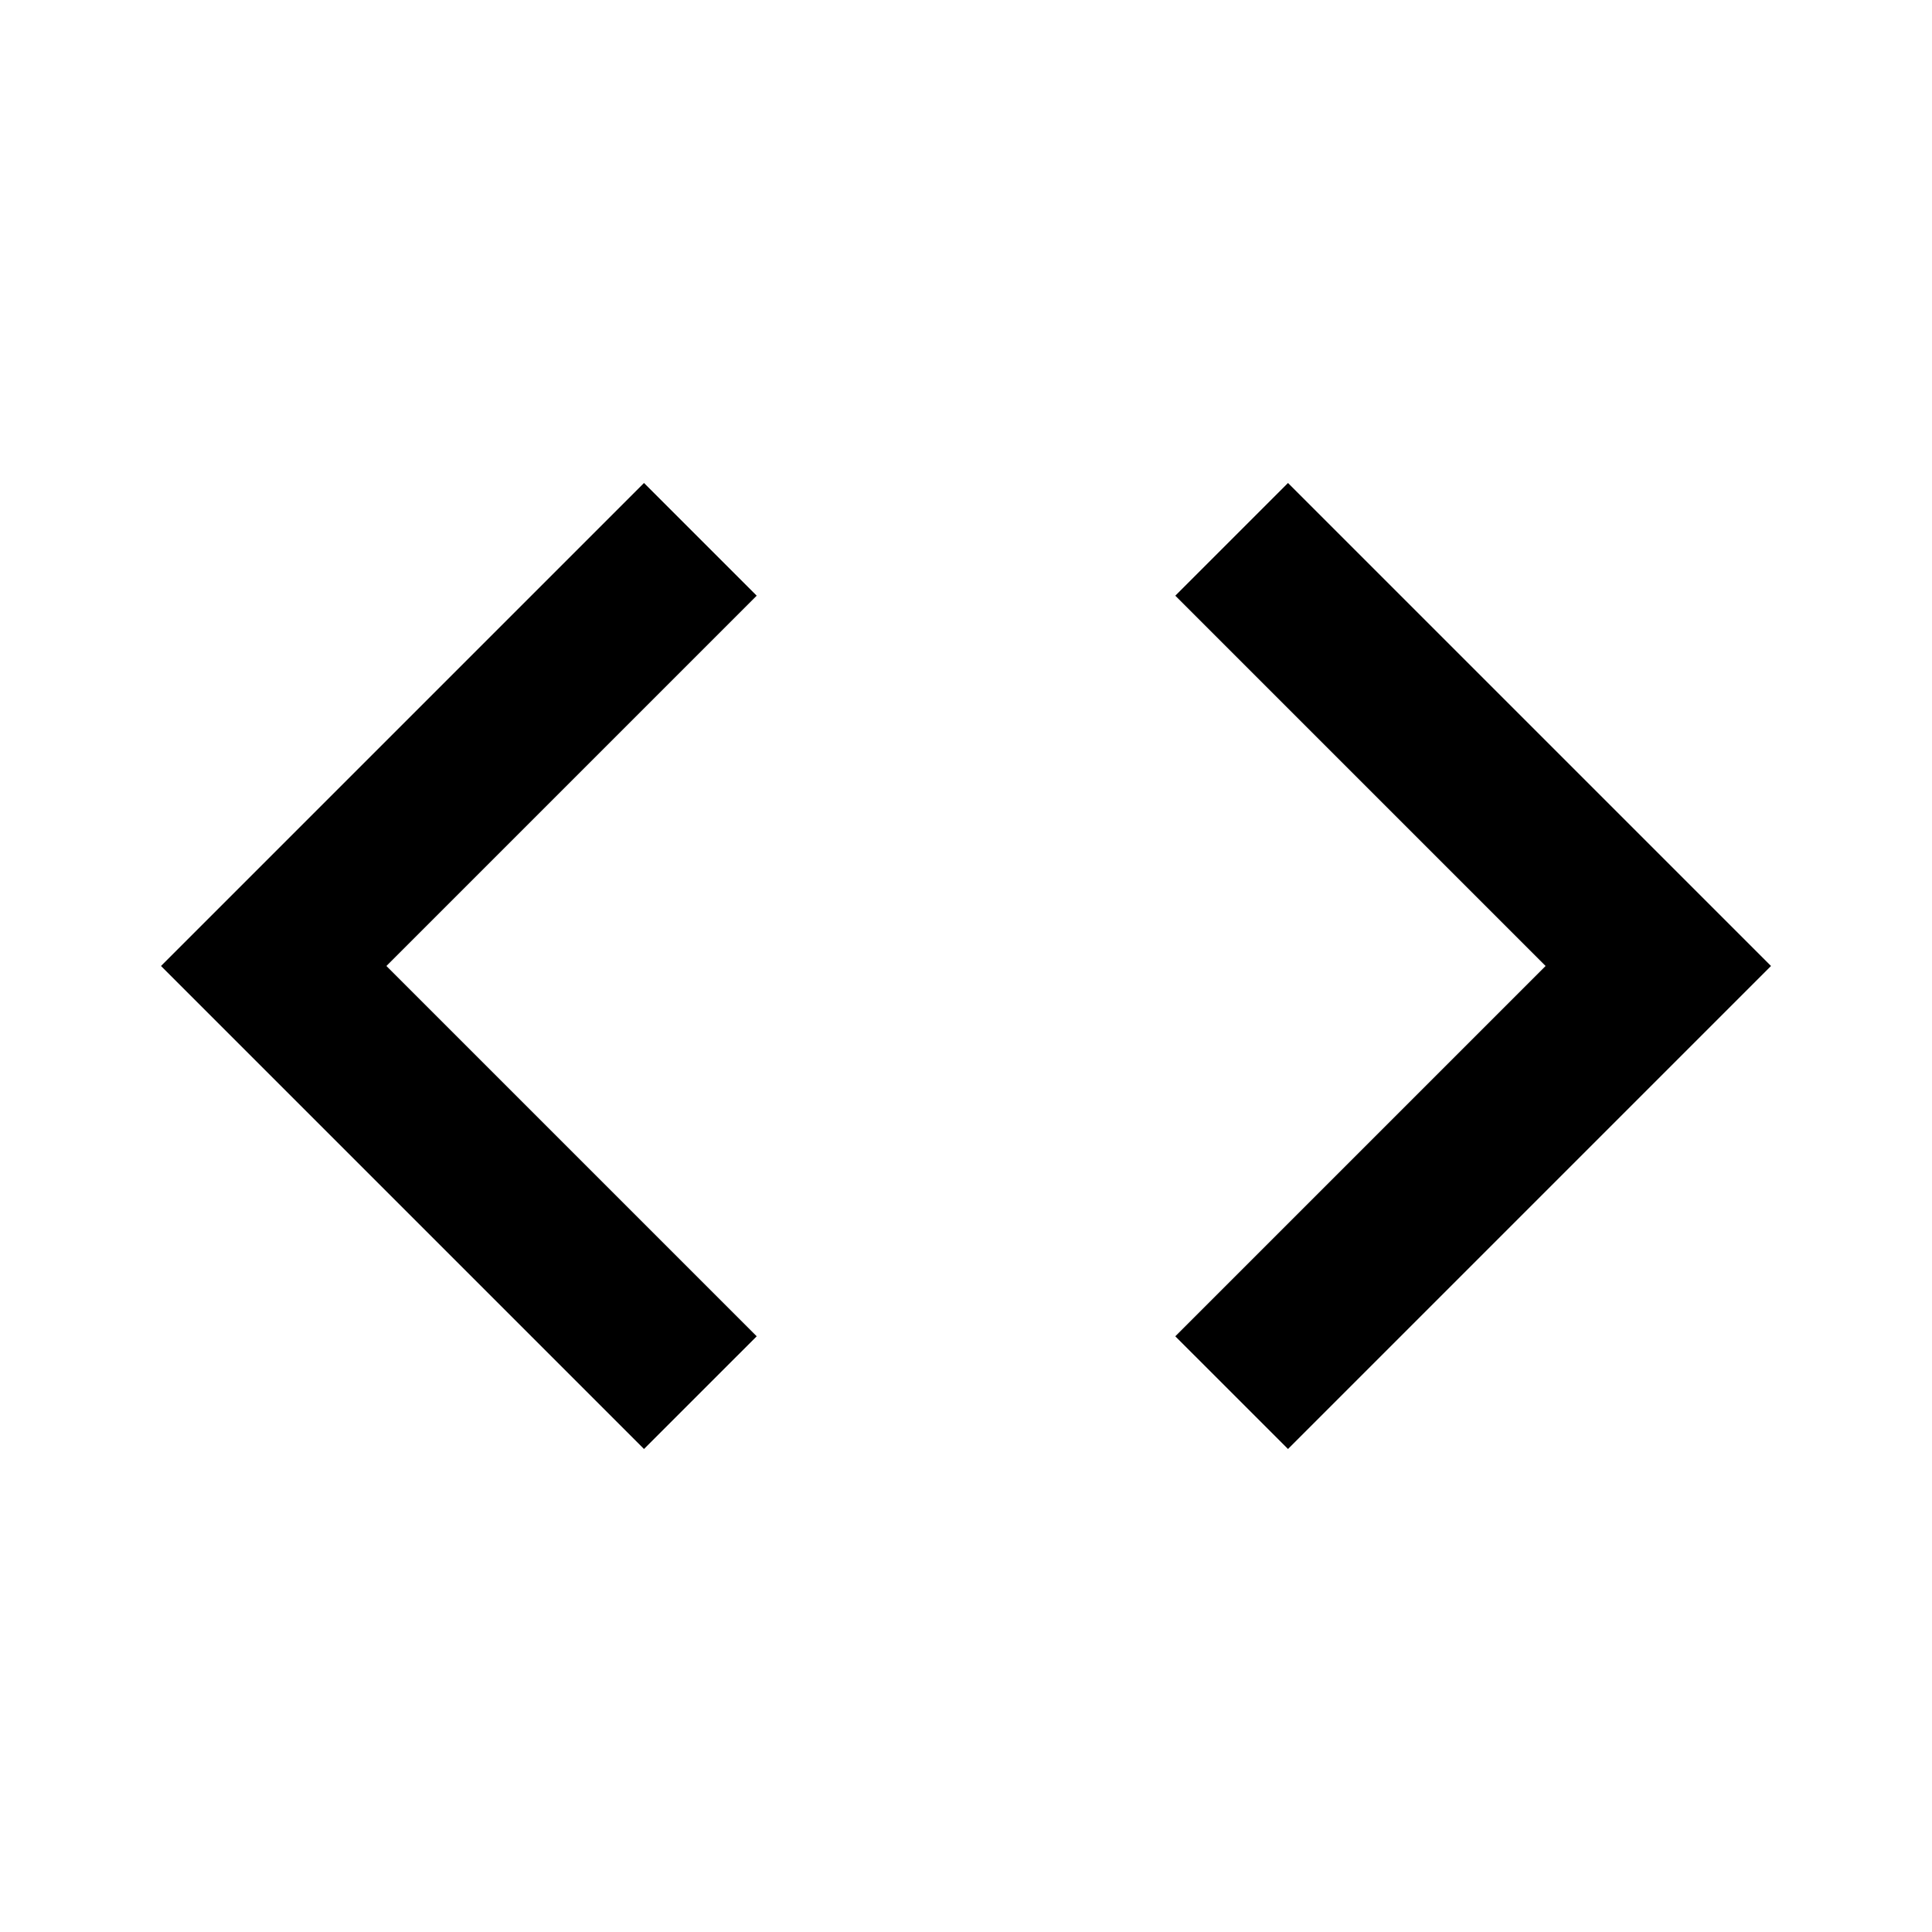
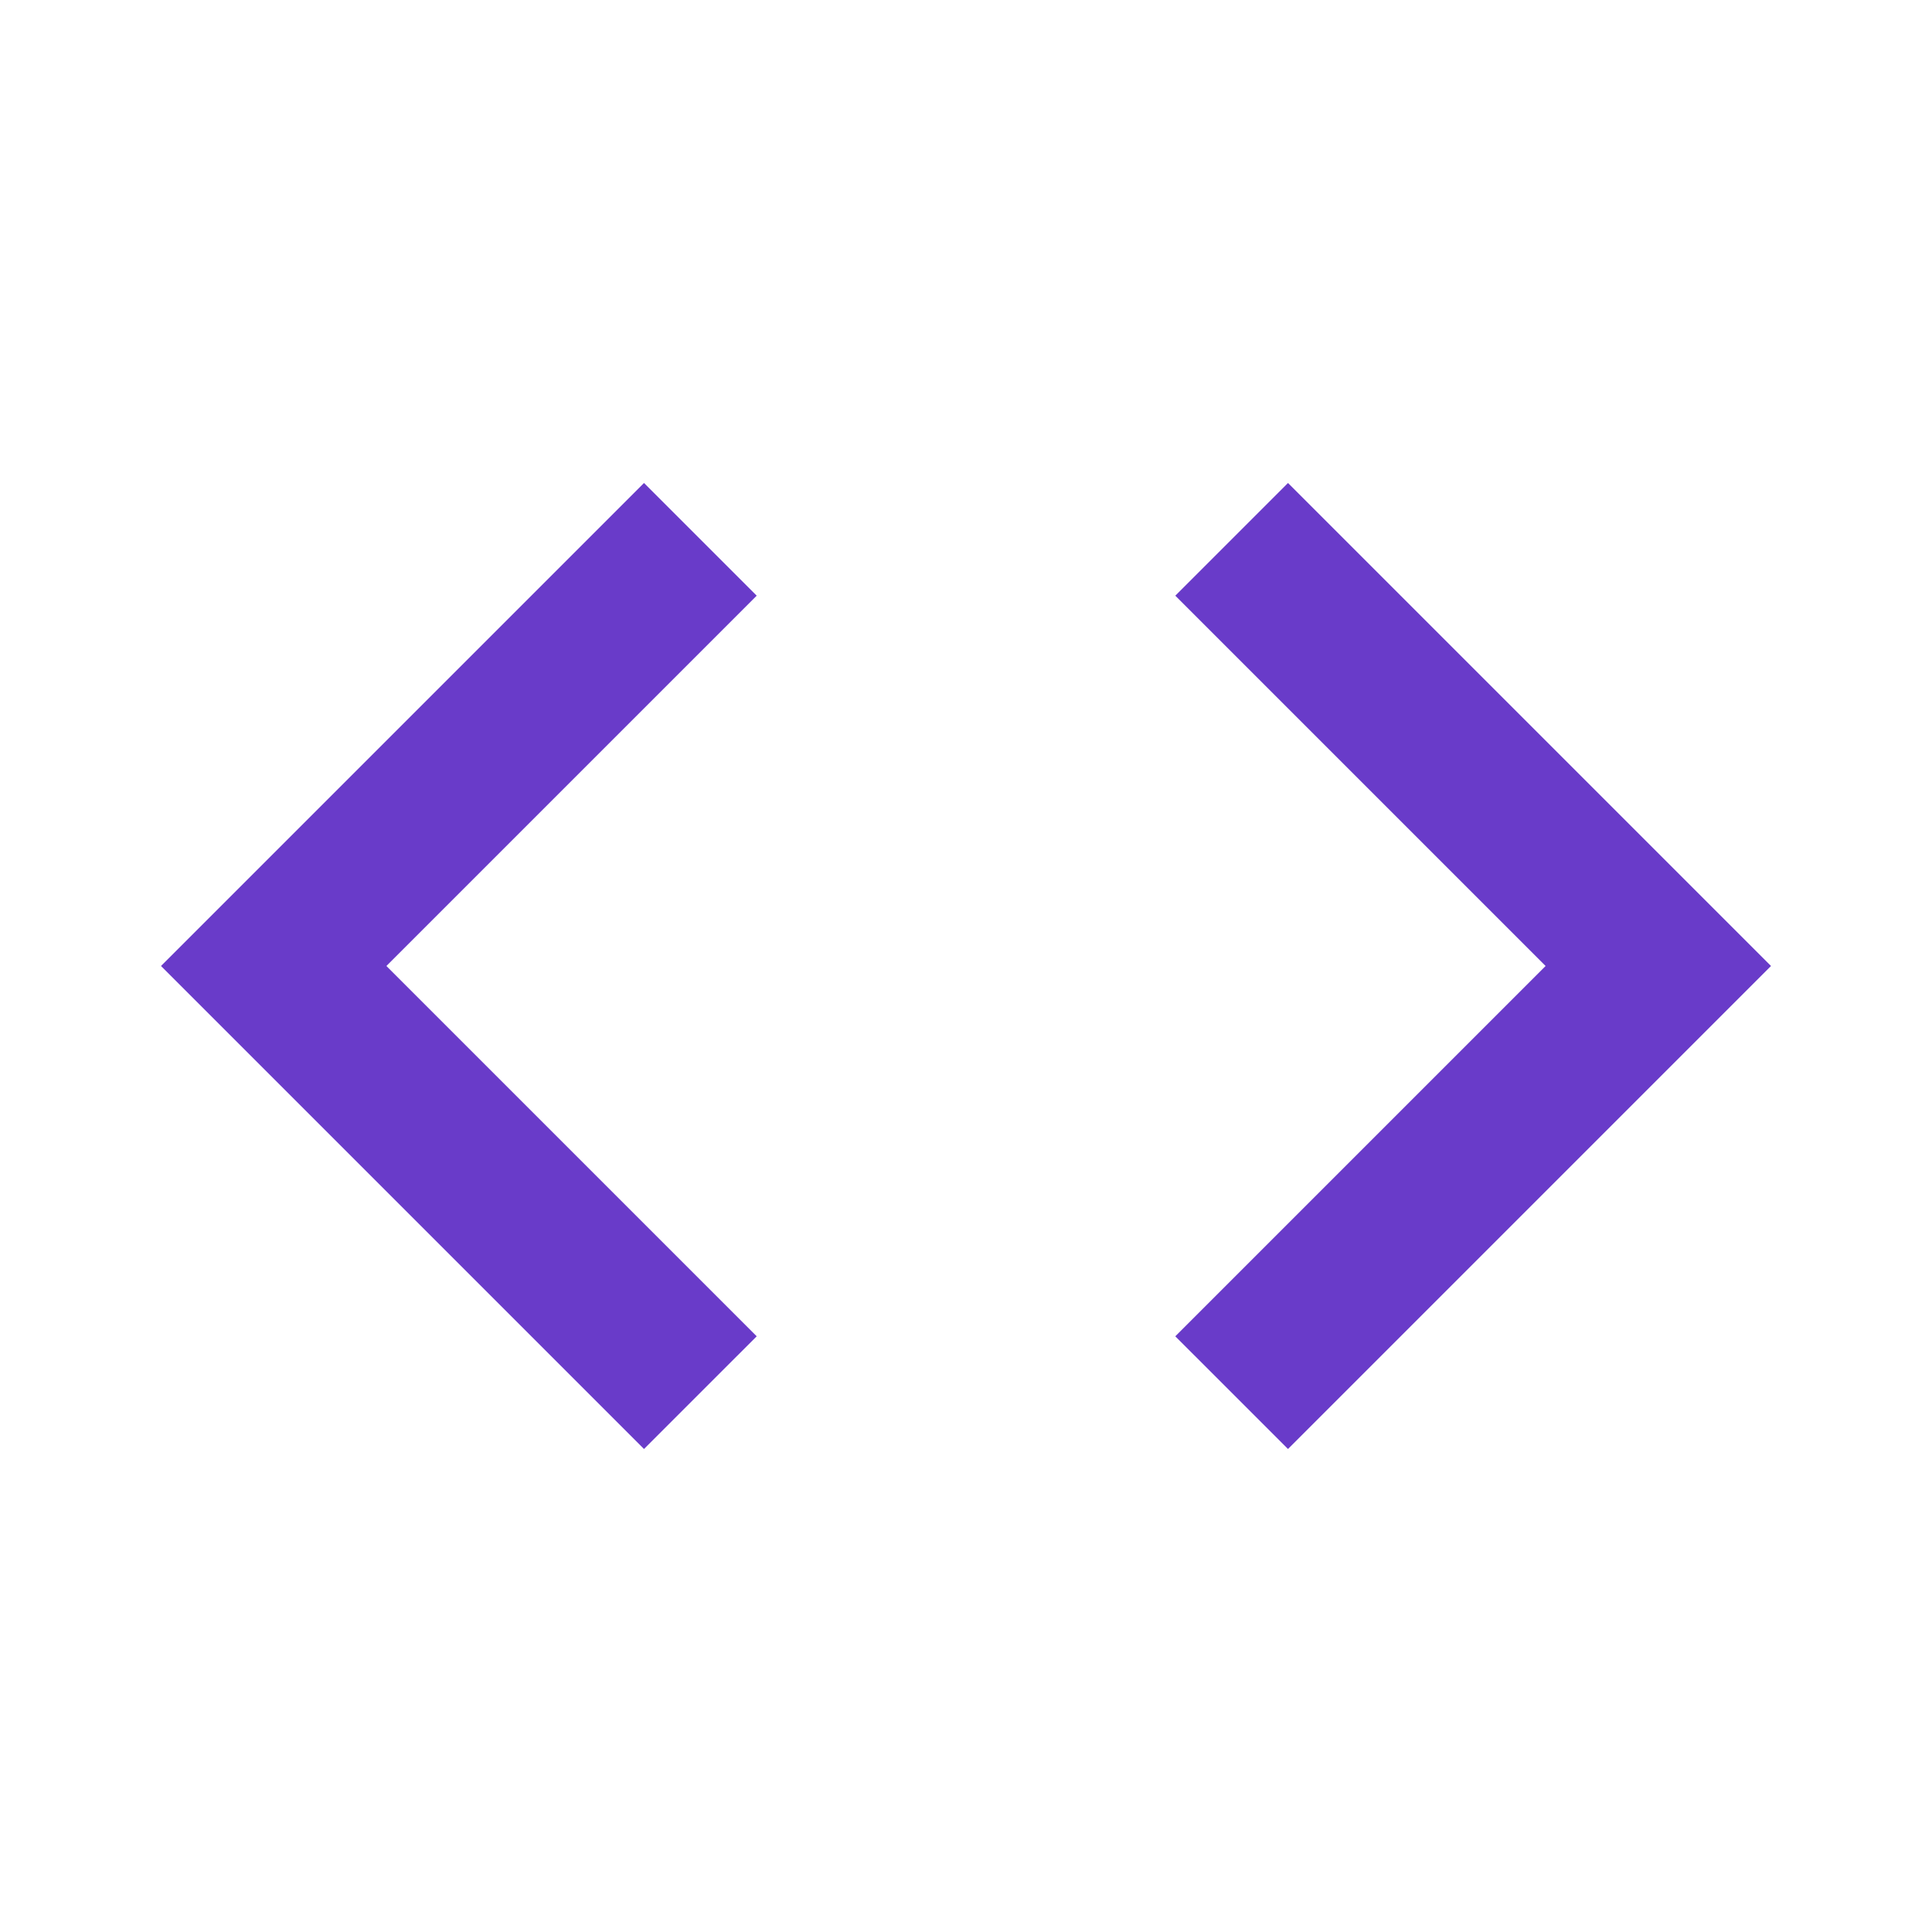
<svg xmlns="http://www.w3.org/2000/svg" height="24" viewBox="0 0 24 24" width="24">
  <path d="M0 0h24v24H0V0z" fill="none" />
-   <path d="M9.4 16.6L4.8 12l4.6-4.6L8 6l-6 6 6 6 1.4-1.4zm5.2 0l4.6-4.6-4.6-4.6L16 6l6 6-6 6-1.4-1.4z" />
+   <path fill="#693BC9" d="M9.4 16.6L4.8 12l4.6-4.6L8 6l-6 6 6 6 1.4-1.4zm5.2 0l4.6-4.6-4.6-4.6L16 6l6 6-6 6-1.4-1.4z" />
</svg>
